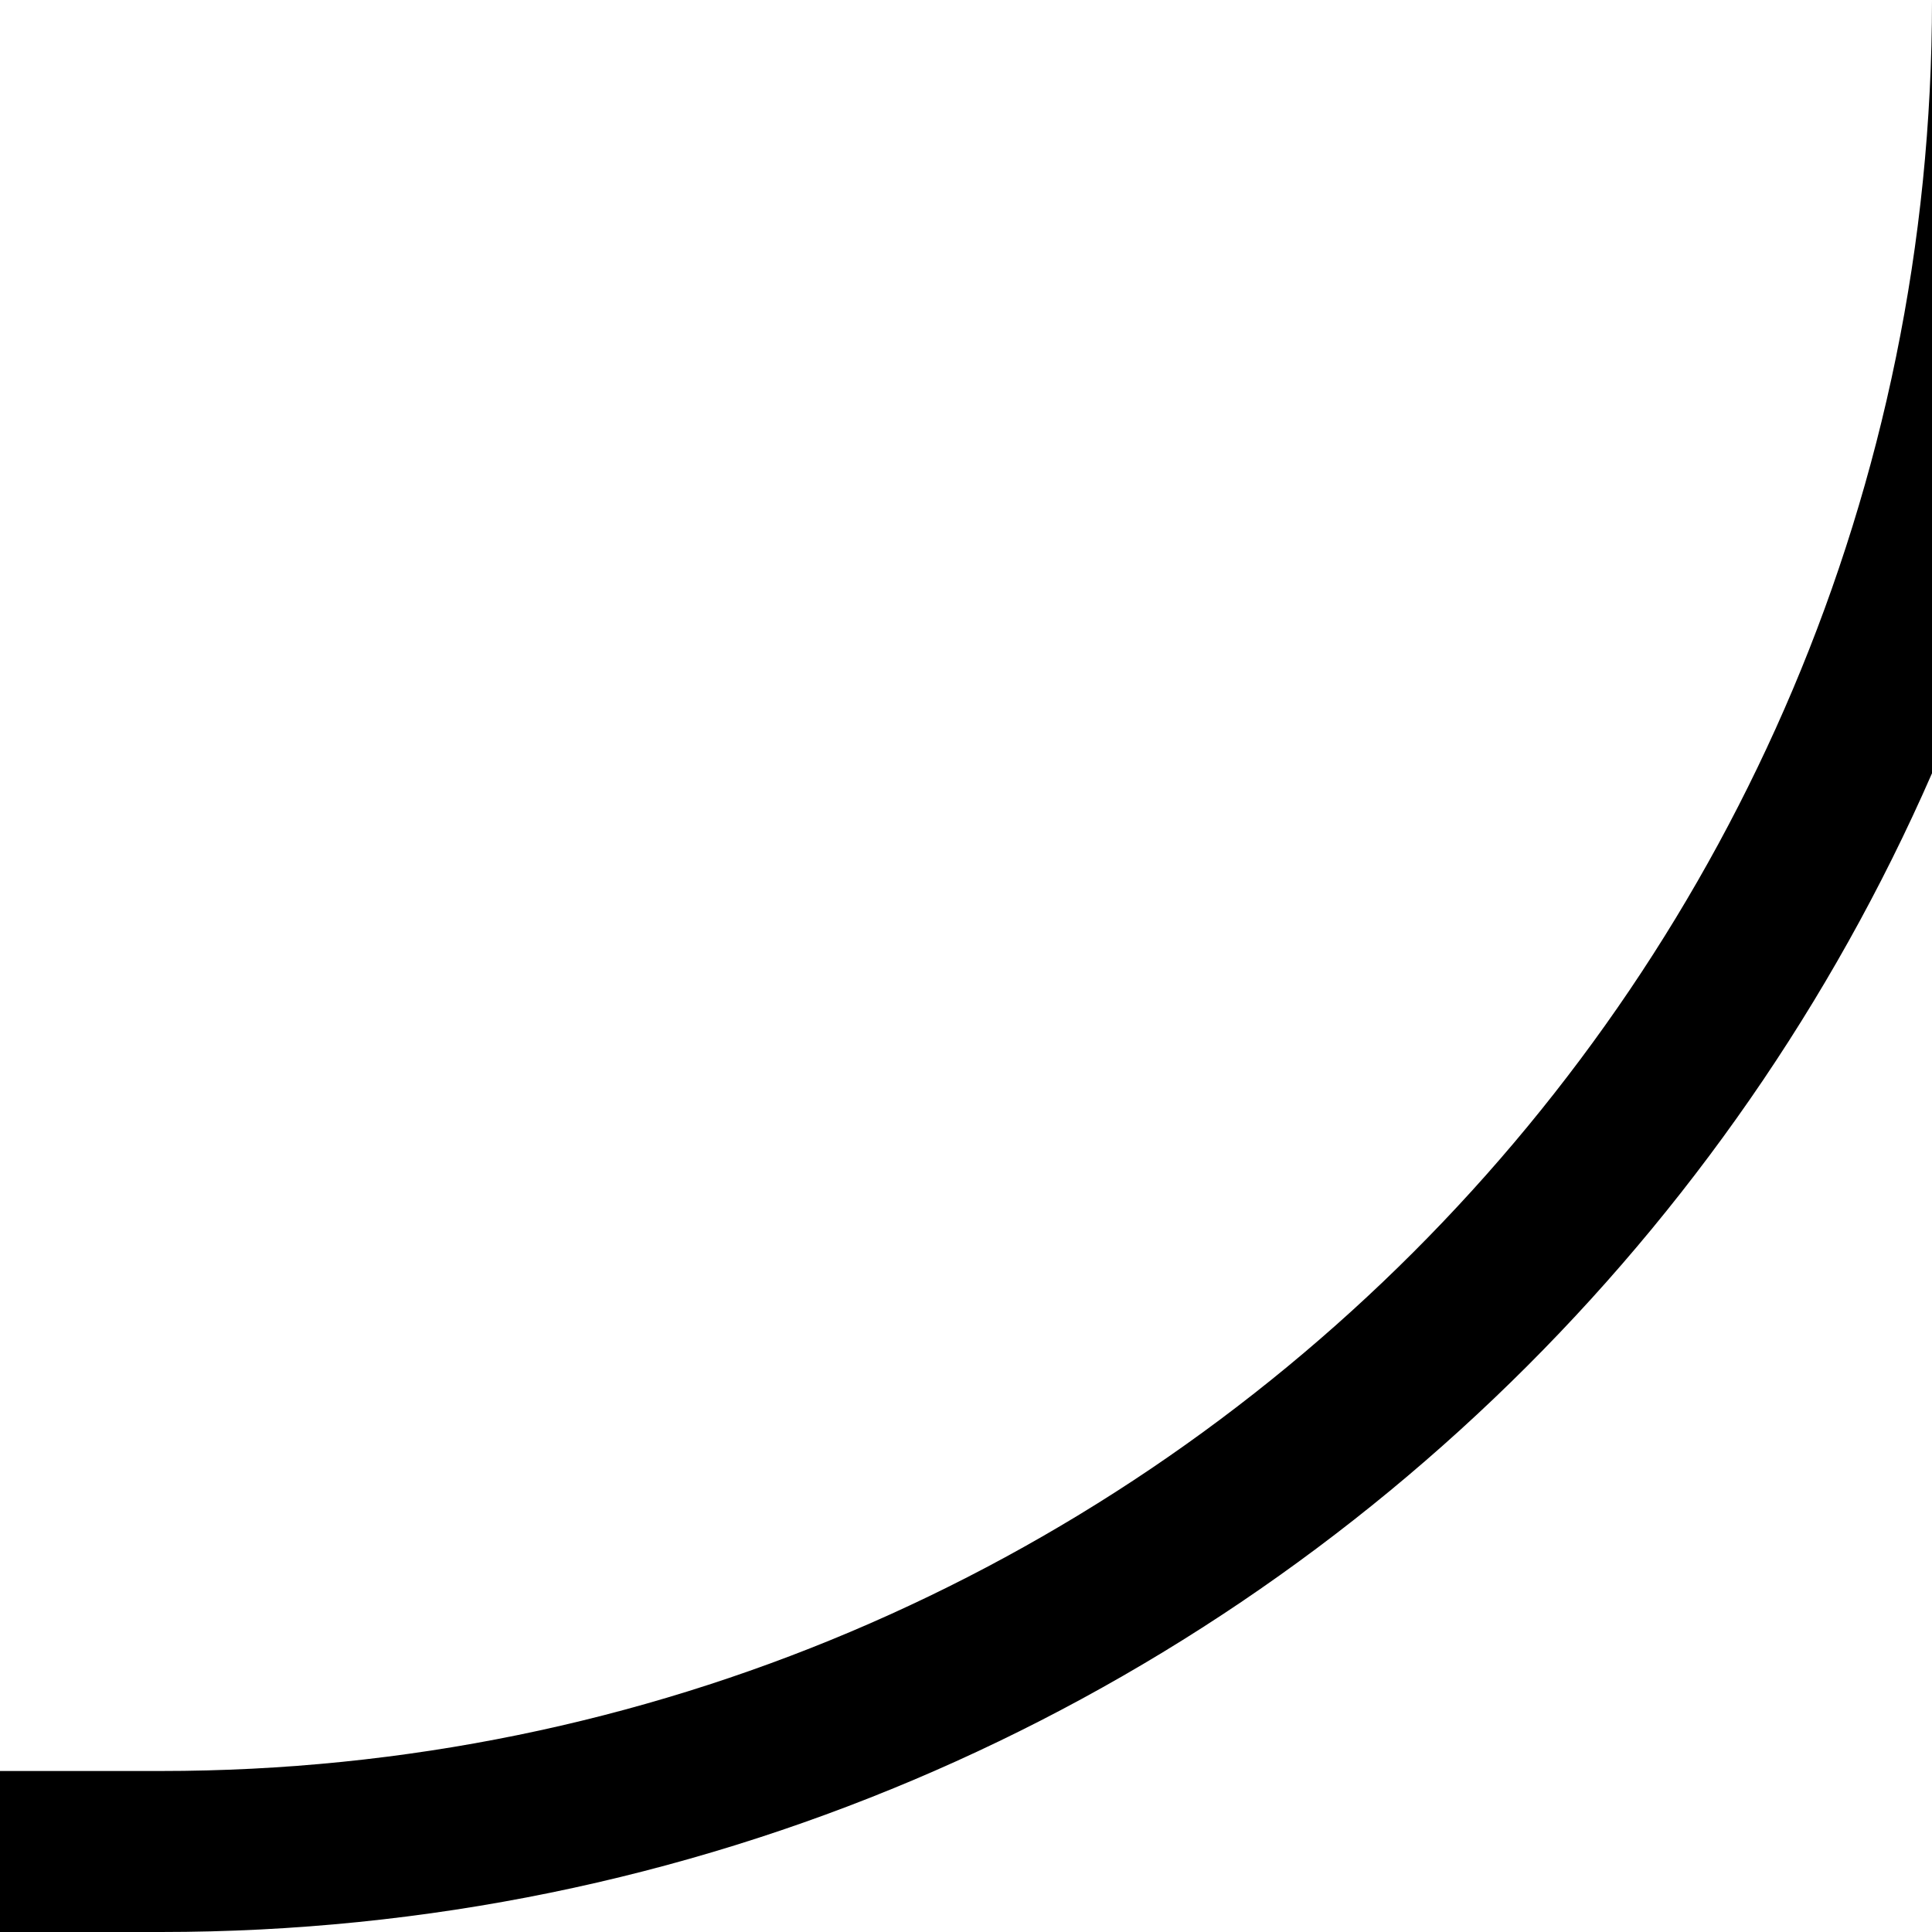
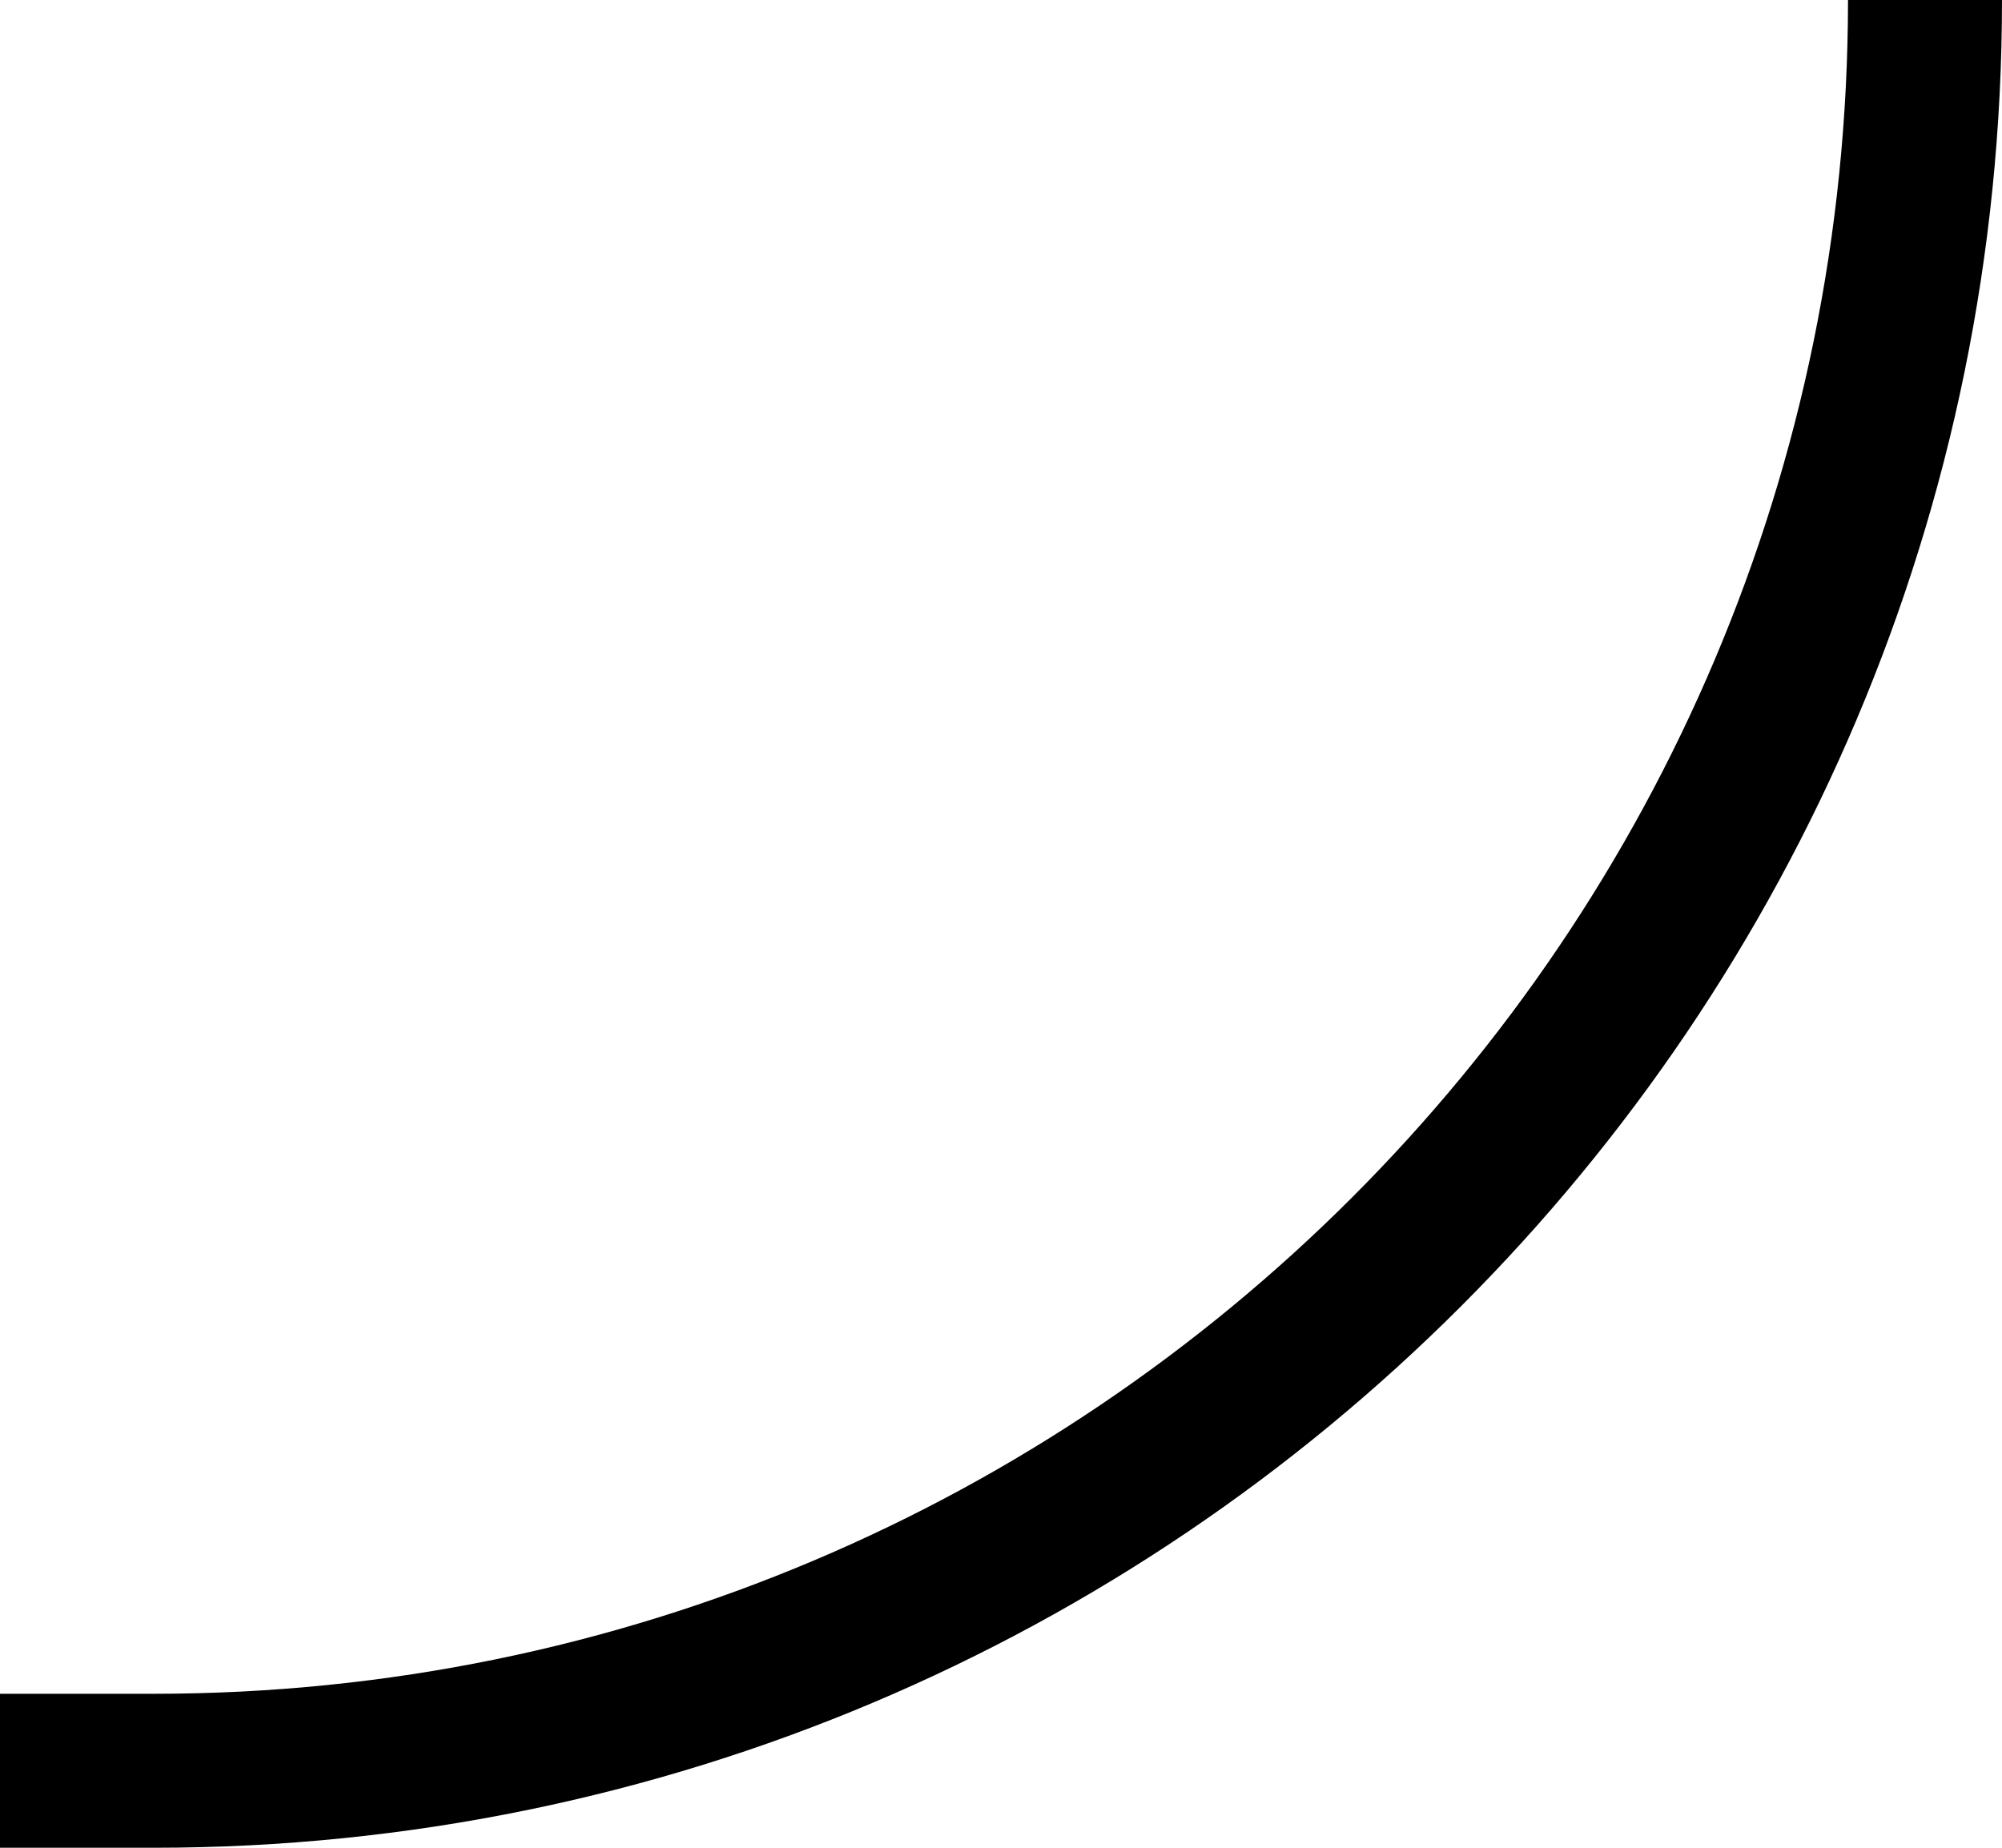
- <svg xmlns="http://www.w3.org/2000/svg" width="12" height="12" viewBox="0 0 12 12" fill="none" stroke="currentColor" stroke-width="1">
+ <svg xmlns="http://www.w3.org/2000/svg" width="13" height="12" viewBox="0 0 13 12" fill="none" stroke="currentColor" stroke-width="1">
  <path d="M12.5 -1 L12.5 0 A11.5 11.5 0 0 1 1 11.5 L-1 11.5" />
</svg>
